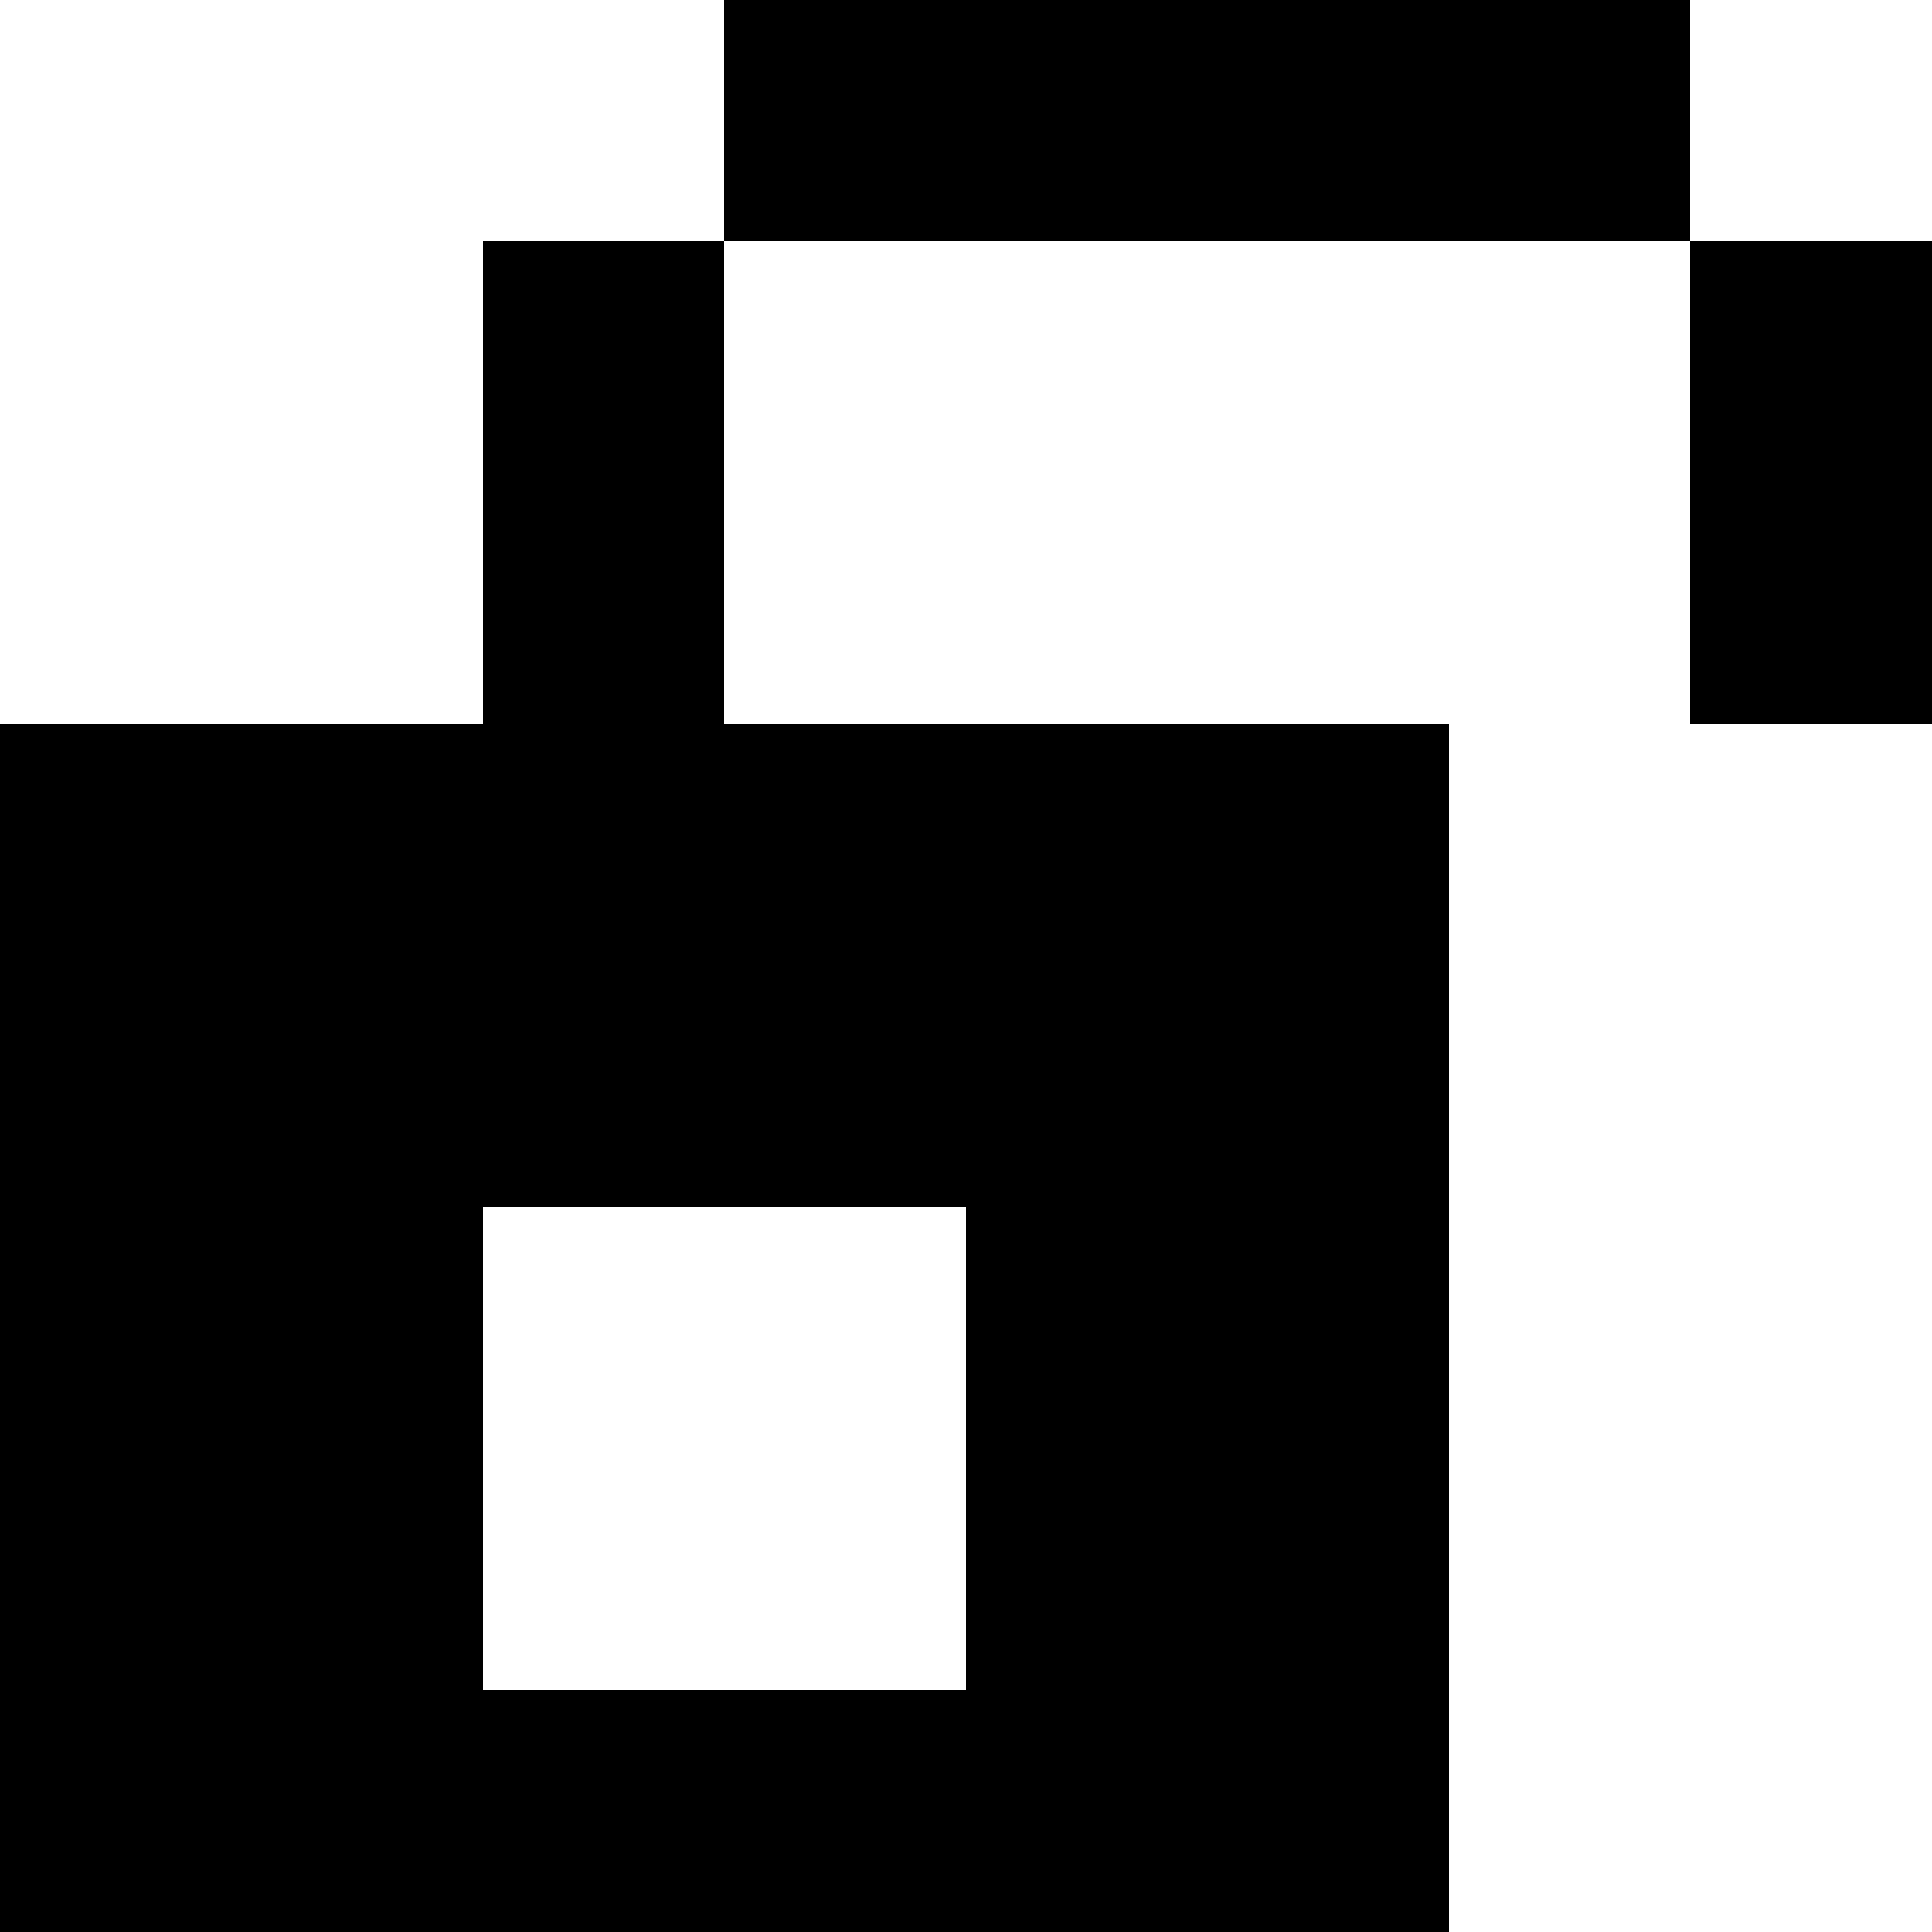
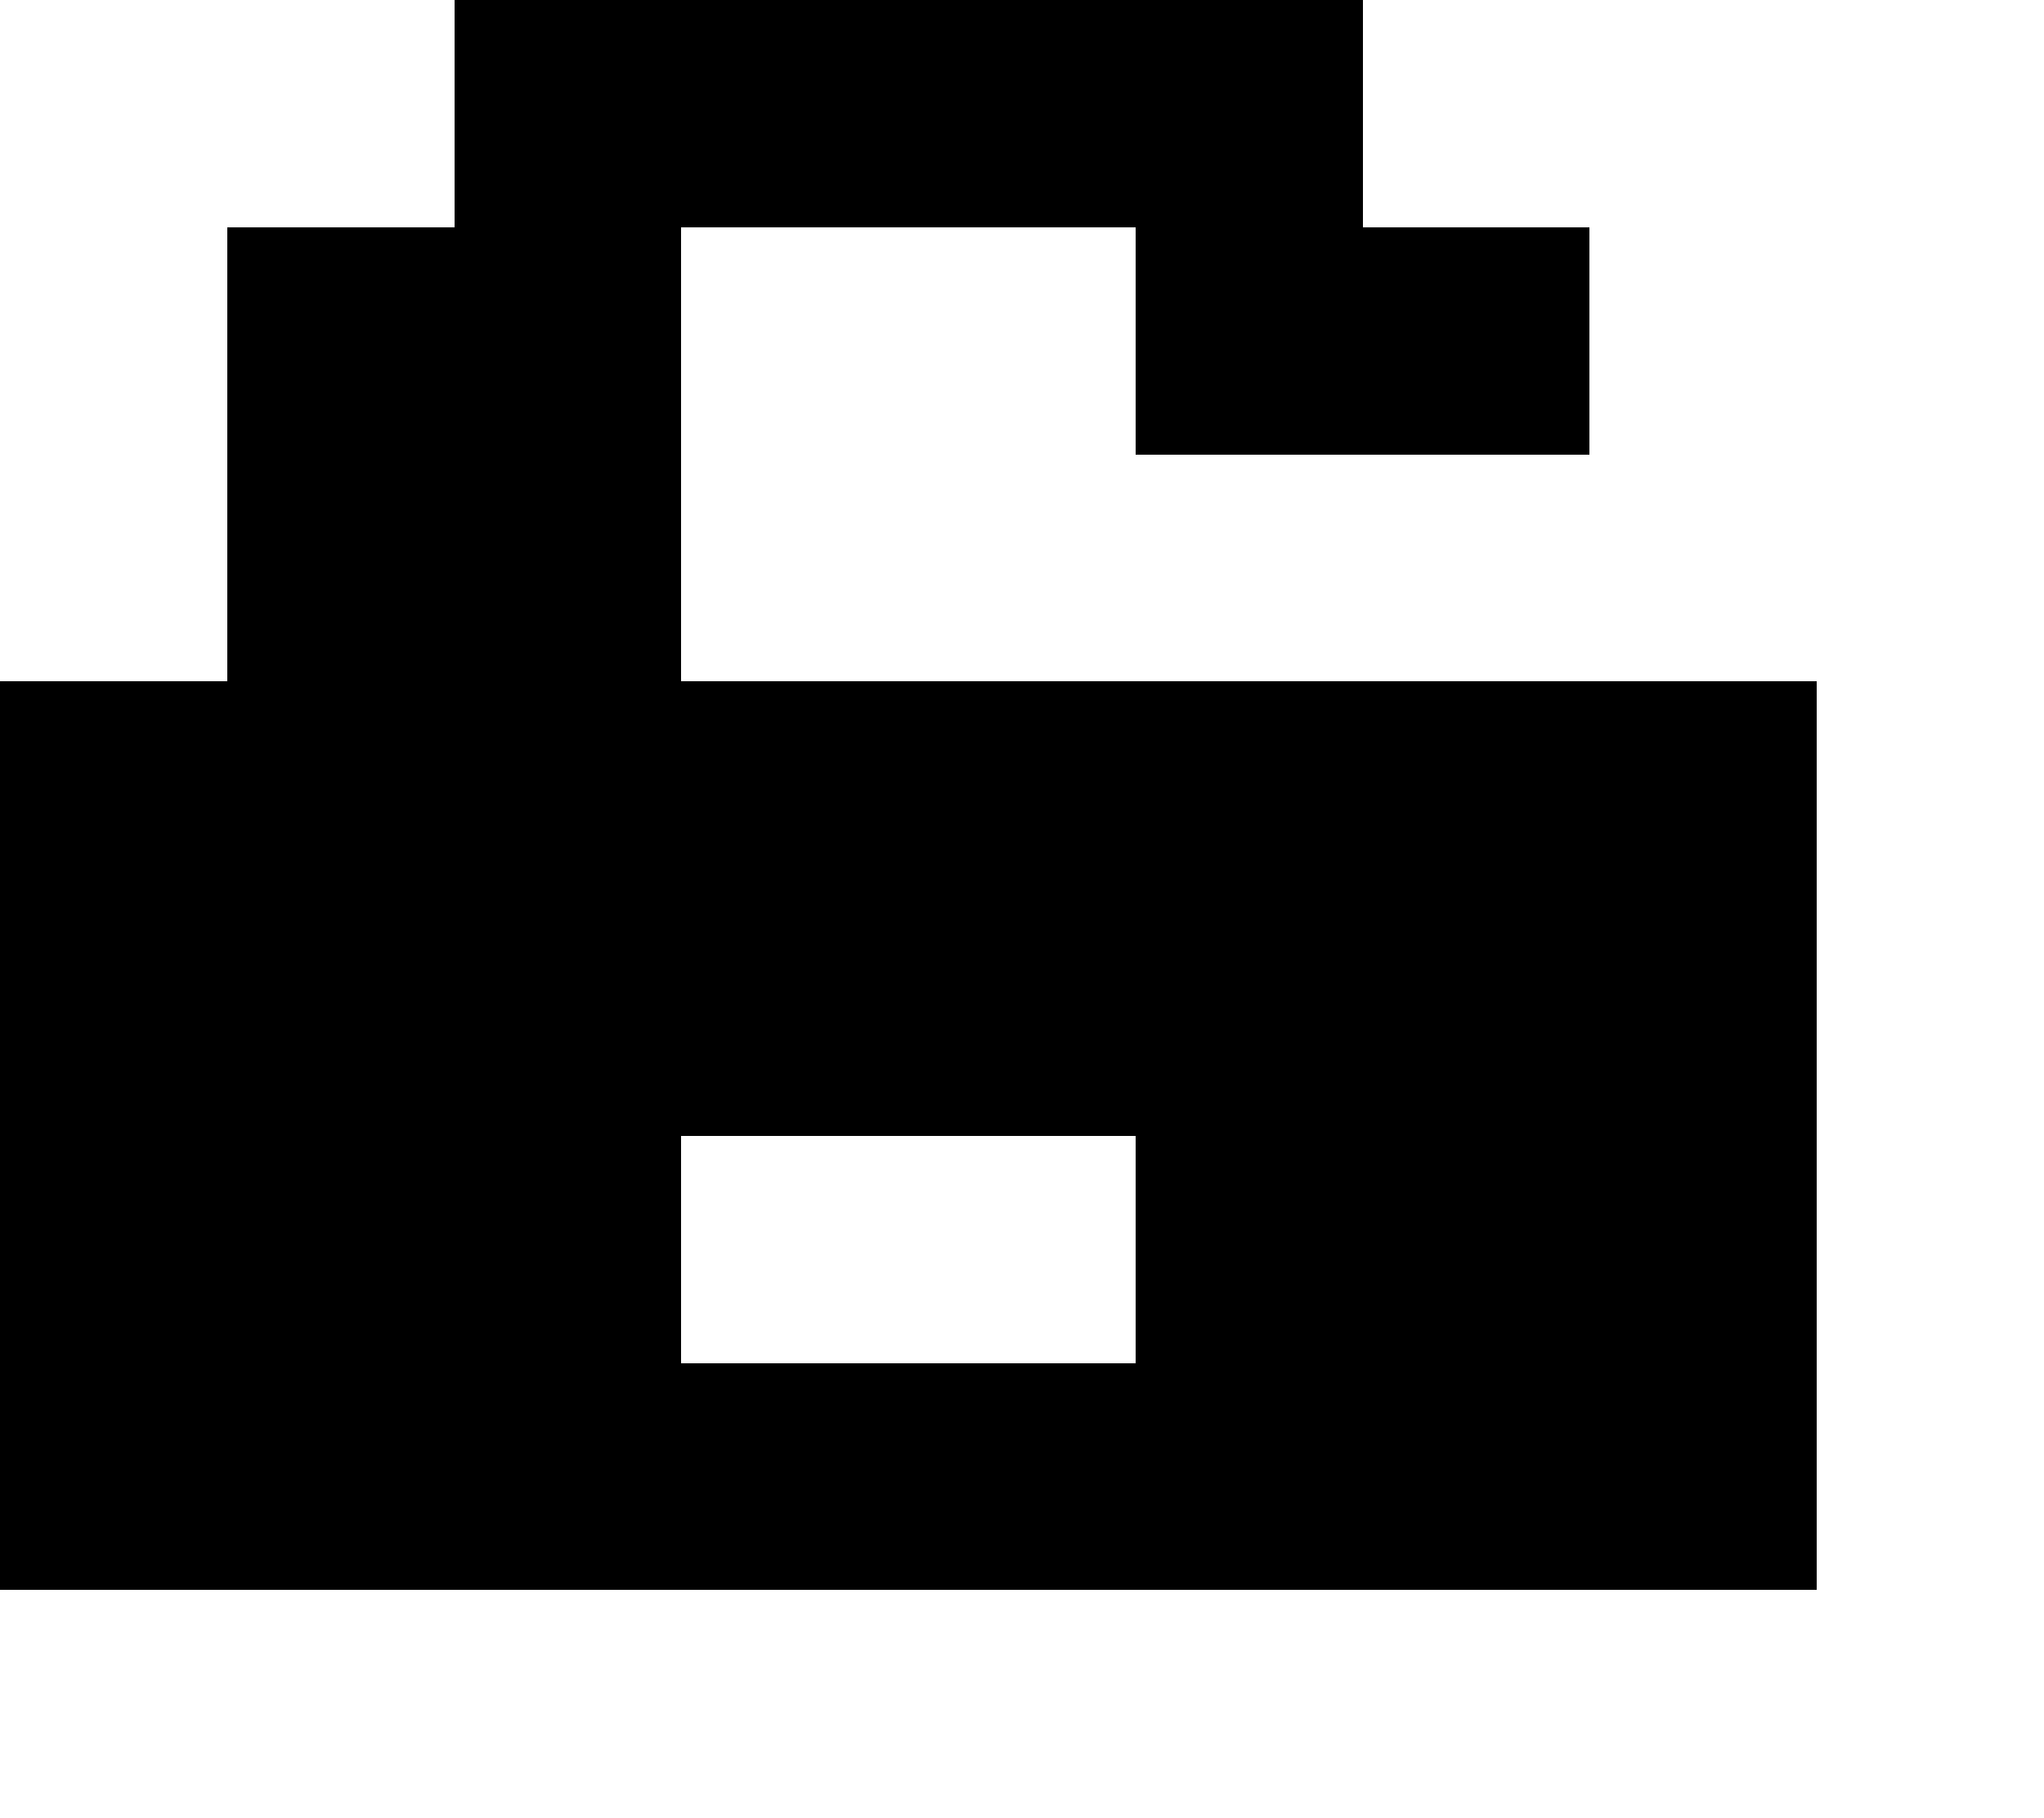
- <svg xmlns="http://www.w3.org/2000/svg" viewBox="0 0 8 8" width="8" height="8" fill="currentColor" shape-rendering="crispEdges">
-   <rect x="3" y="0" width="4" height="1" />
-   <rect x="2" y="1" width="1" height="2" />
-   <rect x="7" y="1" width="1" height="2" />
-   <rect x="0" y="3" width="6" height="2" />
-   <rect x="0" y="5" width="2" height="2" />
-   <rect x="4" y="5" width="2" height="2" />
-   <rect x="0" y="7" width="6" height="1" />
+ <svg xmlns="http://www.w3.org/2000/svg" viewBox="0 0 9 8" width="9" height="8" fill="currentColor" shape-rendering="crispEdges">
+   <rect x="2" y="0" width="4" height="1" />
+   <rect x="1" y="1" width="2" height="2" />
+   <rect x="5" y="1" width="2" height="1" />
+   <rect x="0" y="3" width="8" height="2" />
+   <rect x="0" y="5" width="3" height="1" />
+   <rect x="5" y="5" width="3" height="1" />
+   <rect x="0" y="6" width="8" height="1" />
</svg>
